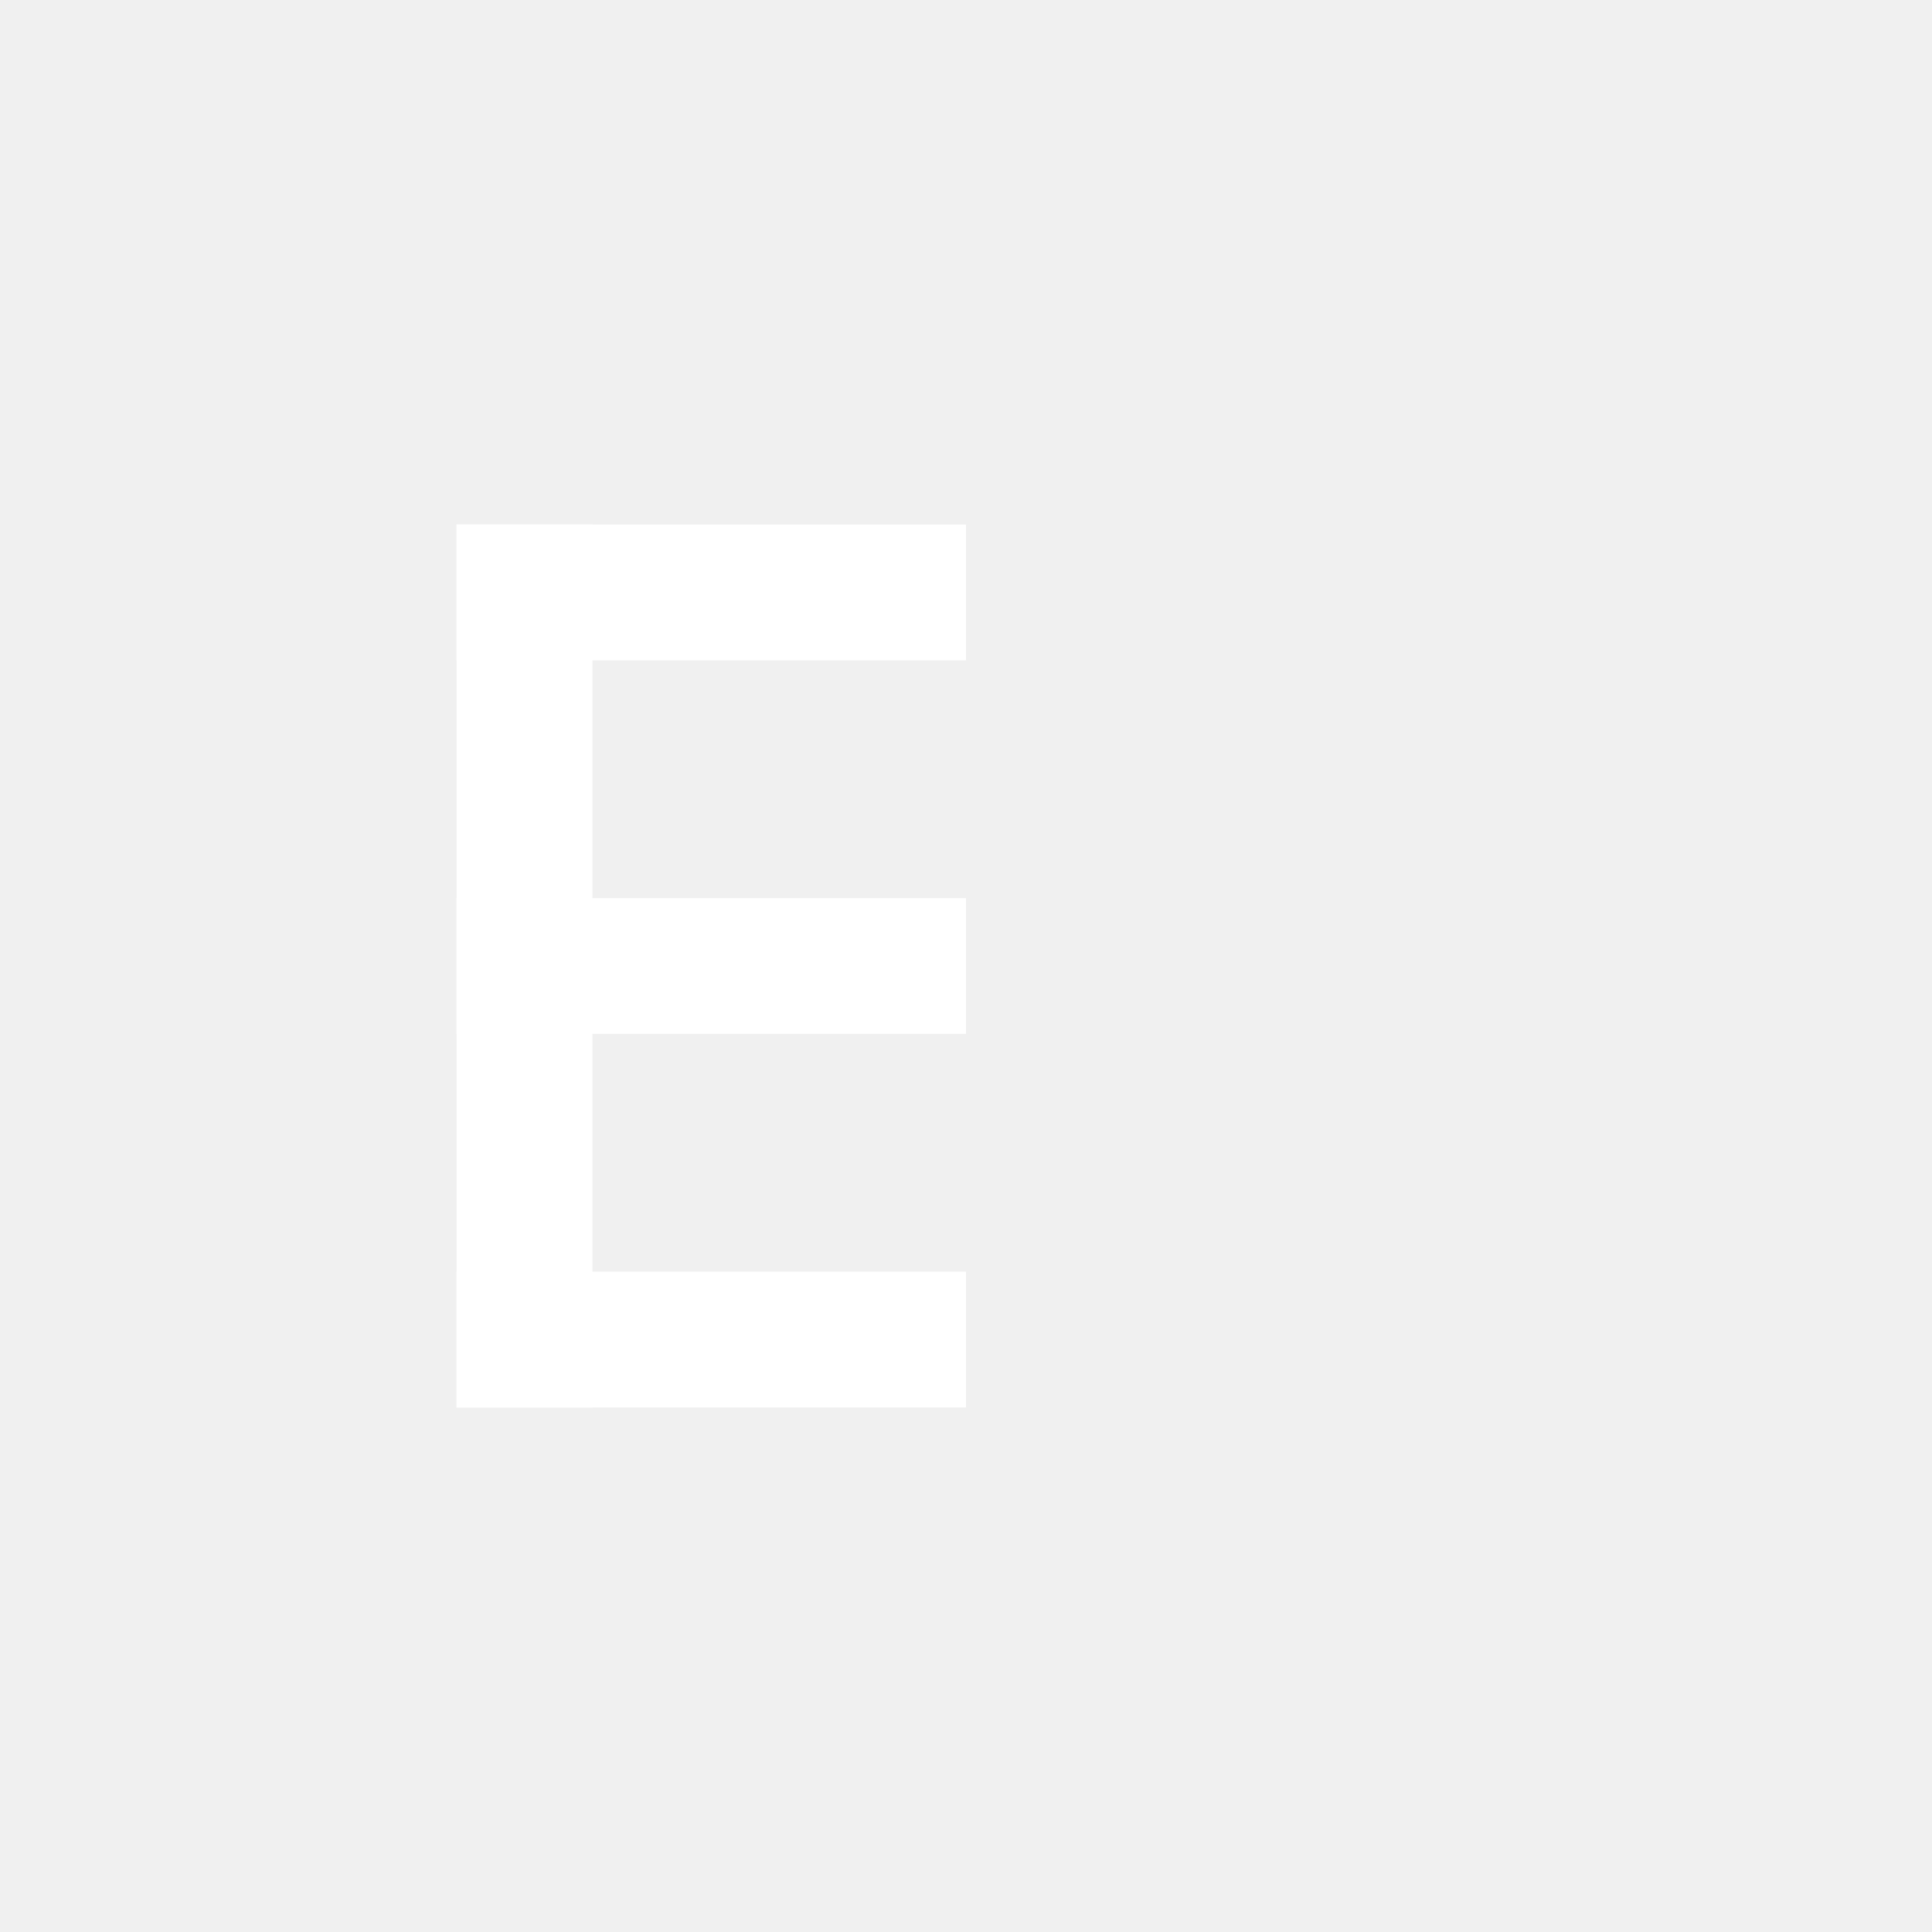
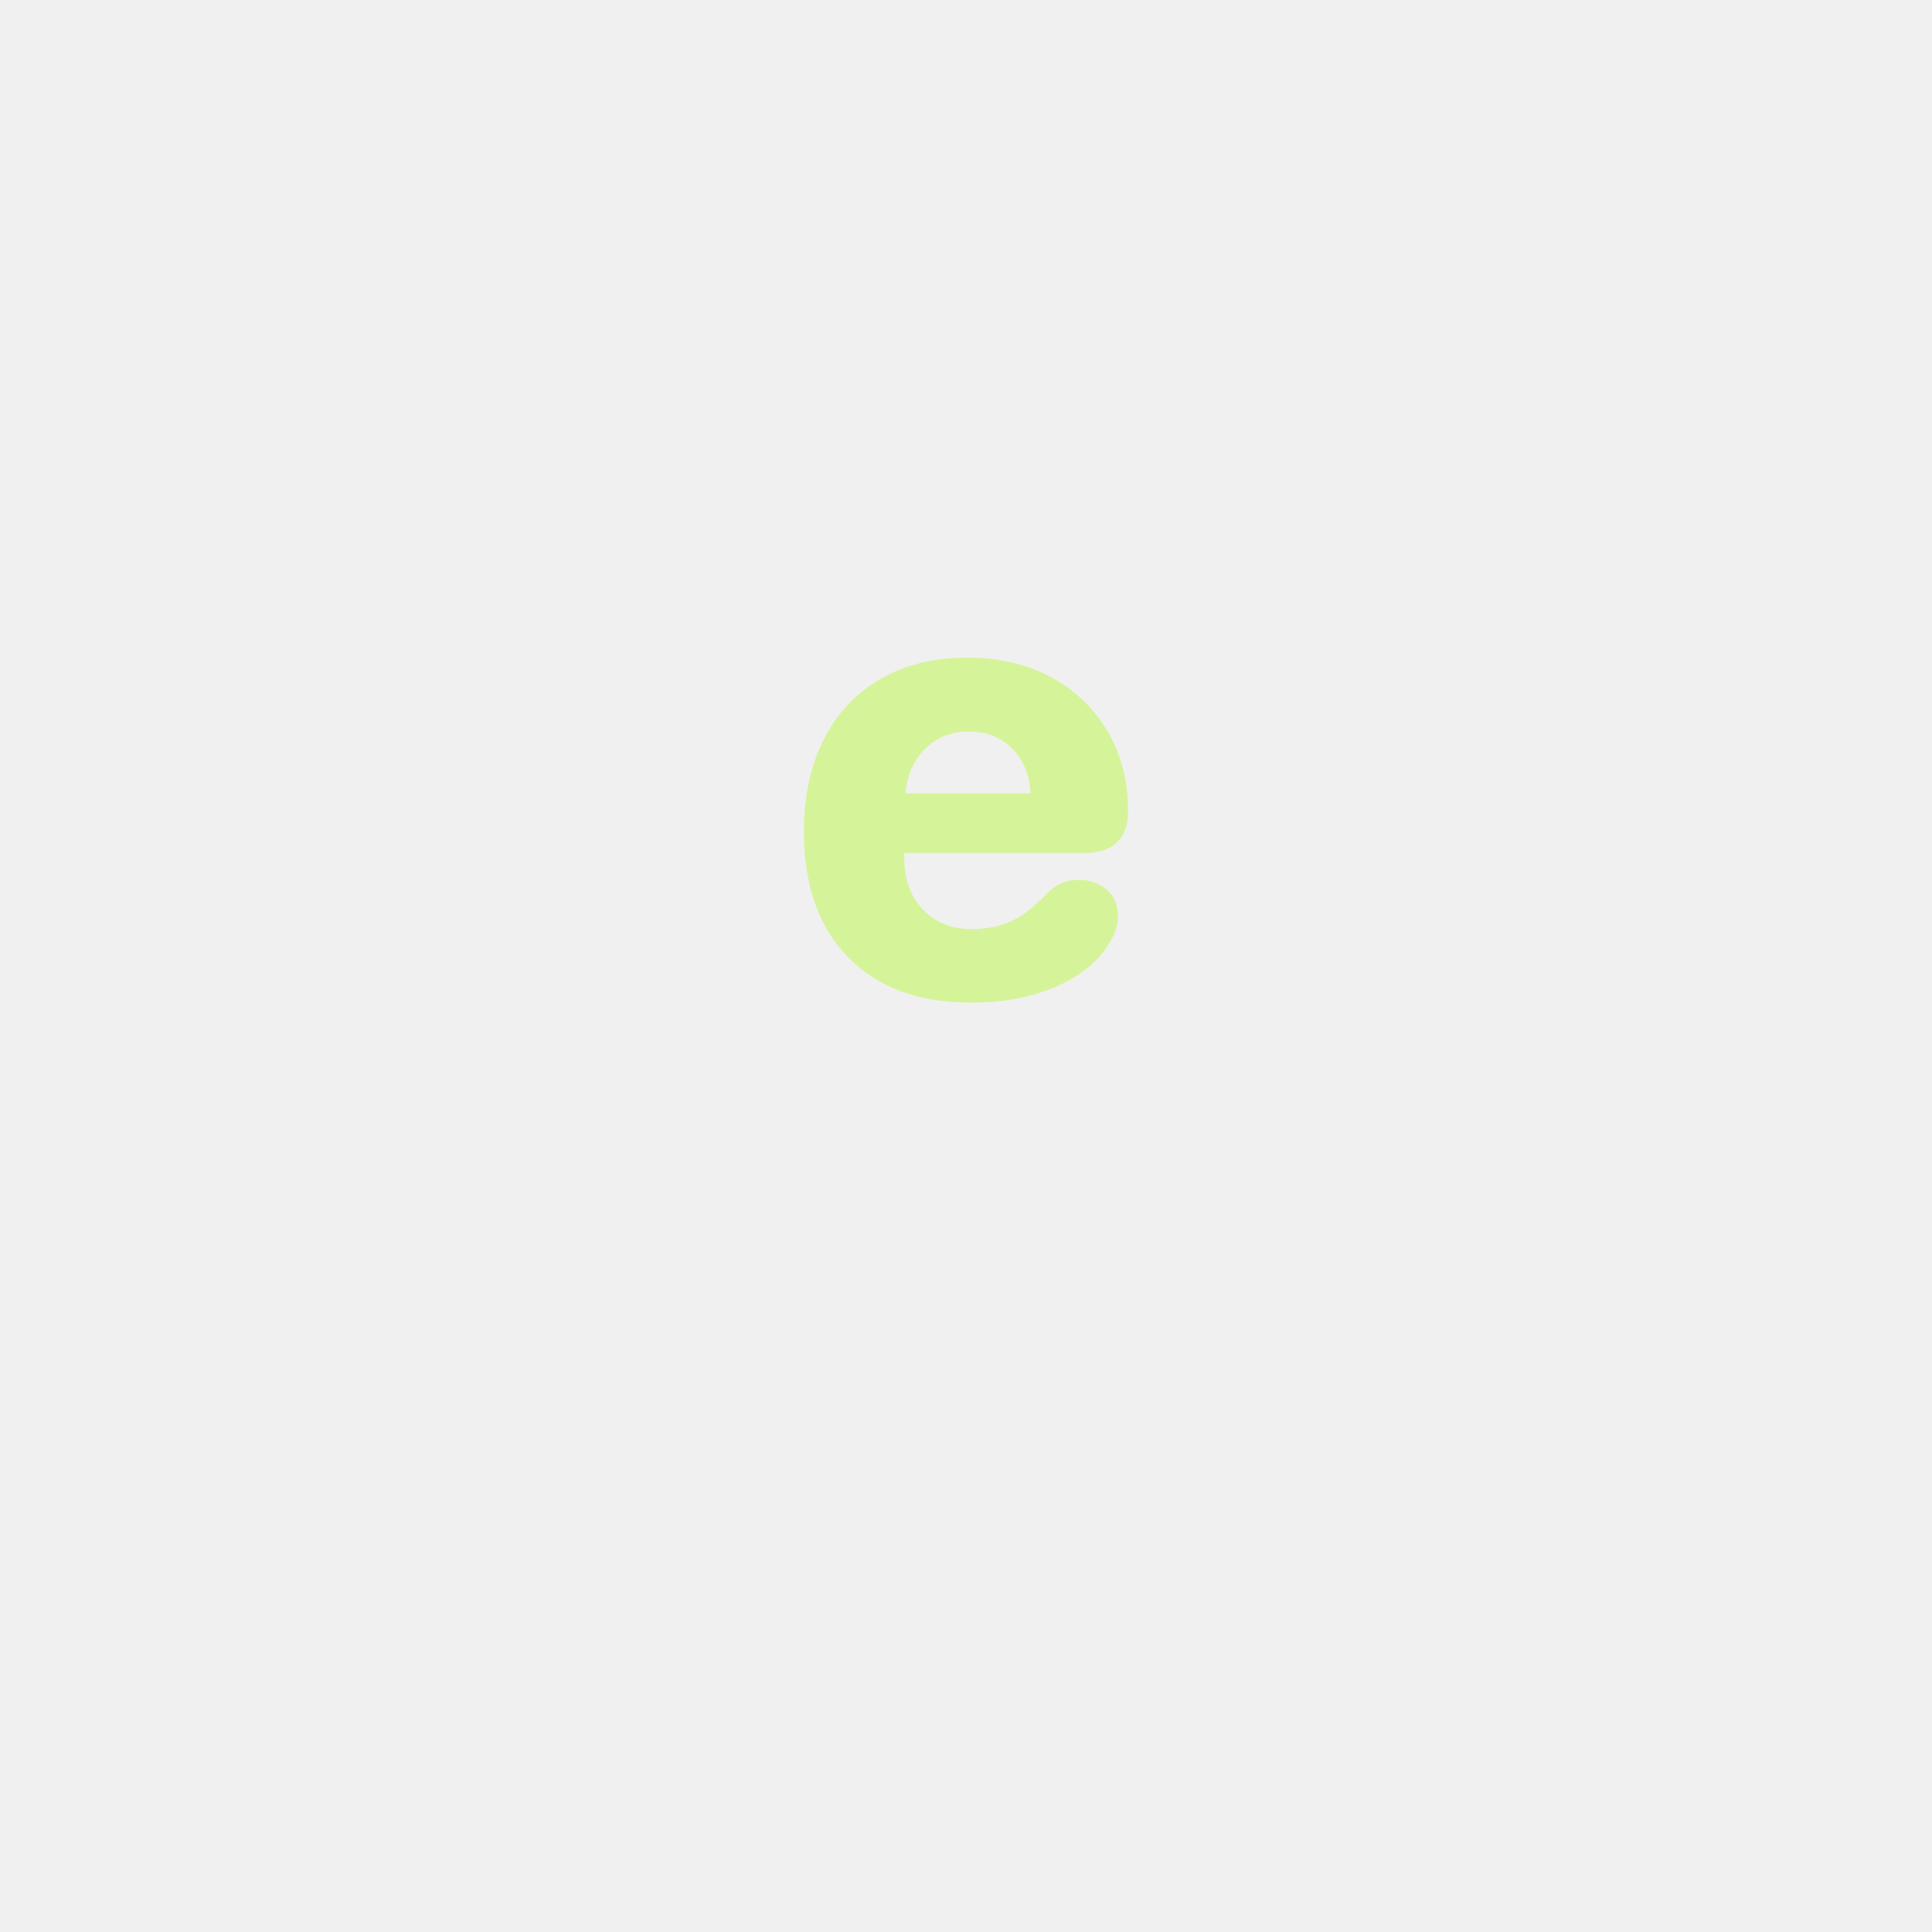
- <svg xmlns="http://www.w3.org/2000/svg" width="1024" height="1024" viewBox="0 0 1024 1024">
-   <g fill="#FFFFFF">
-     <rect x="242" y="278" width="72" height="468" />
-     <rect x="242" y="278" width="270" height="72" />
-     <rect x="242" y="476" width="270" height="72" />
-     <rect x="242" y="674" width="270" height="72" />
+ <svg xmlns="http://www.w3.org/2000/svg" viewBox="0 0 1024 1024" width="1024" height="1024">
+   <g fill="#D5F49A">
+     <path transform="translate(417.56,527.3985) scale(0.16113,-0.16113)" d="M602.901 -25Q344.2 -25 198.55 124.05Q52.9 273.1 52.9 537Q52.9 712.901 118.25 841.201Q183.6 969.501 304.45 1039.651Q425.301 1109.801 589.301 1109.801Q748.901 1109.801 868.052 1044.451Q987.202 979.101 1053.252 865.201Q1119.302 751.301 1119.302 604.101Q1119.302 538.9 1083.302 503.15Q1047.302 467.4 979.902 467.4H383.102Q383.102 462.5 383.102 458.3Q383.102 454.1 383.102 449.2Q383.102 345.401 444.502 281.201Q505.902 217.001 605.001 217.001Q679.801 217.001 735.951 243.501Q792.101 270.001 851 332.801Q877.601 358.801 901.851 368.901Q926.101 379.001 958.001 379.001Q1009.802 379.001 1047.952 347.301Q1086.102 315.6 1086.102 258.9Q1086.102 220.7 1063.302 180.6Q1009.802 84.4 886.952 29.7Q764.101 -25 602.901 -25ZM387.603 663.601H797.9Q795.2 725.6 768.45 771.25Q741.7 816.9 697.15 842Q652.601 867.099 594.701 867.099Q538.202 867.099 493.052 841.299Q447.902 815.5 420.052 769.85Q392.203 724.2 387.603 663.601Z" />
  </g>
</svg>
